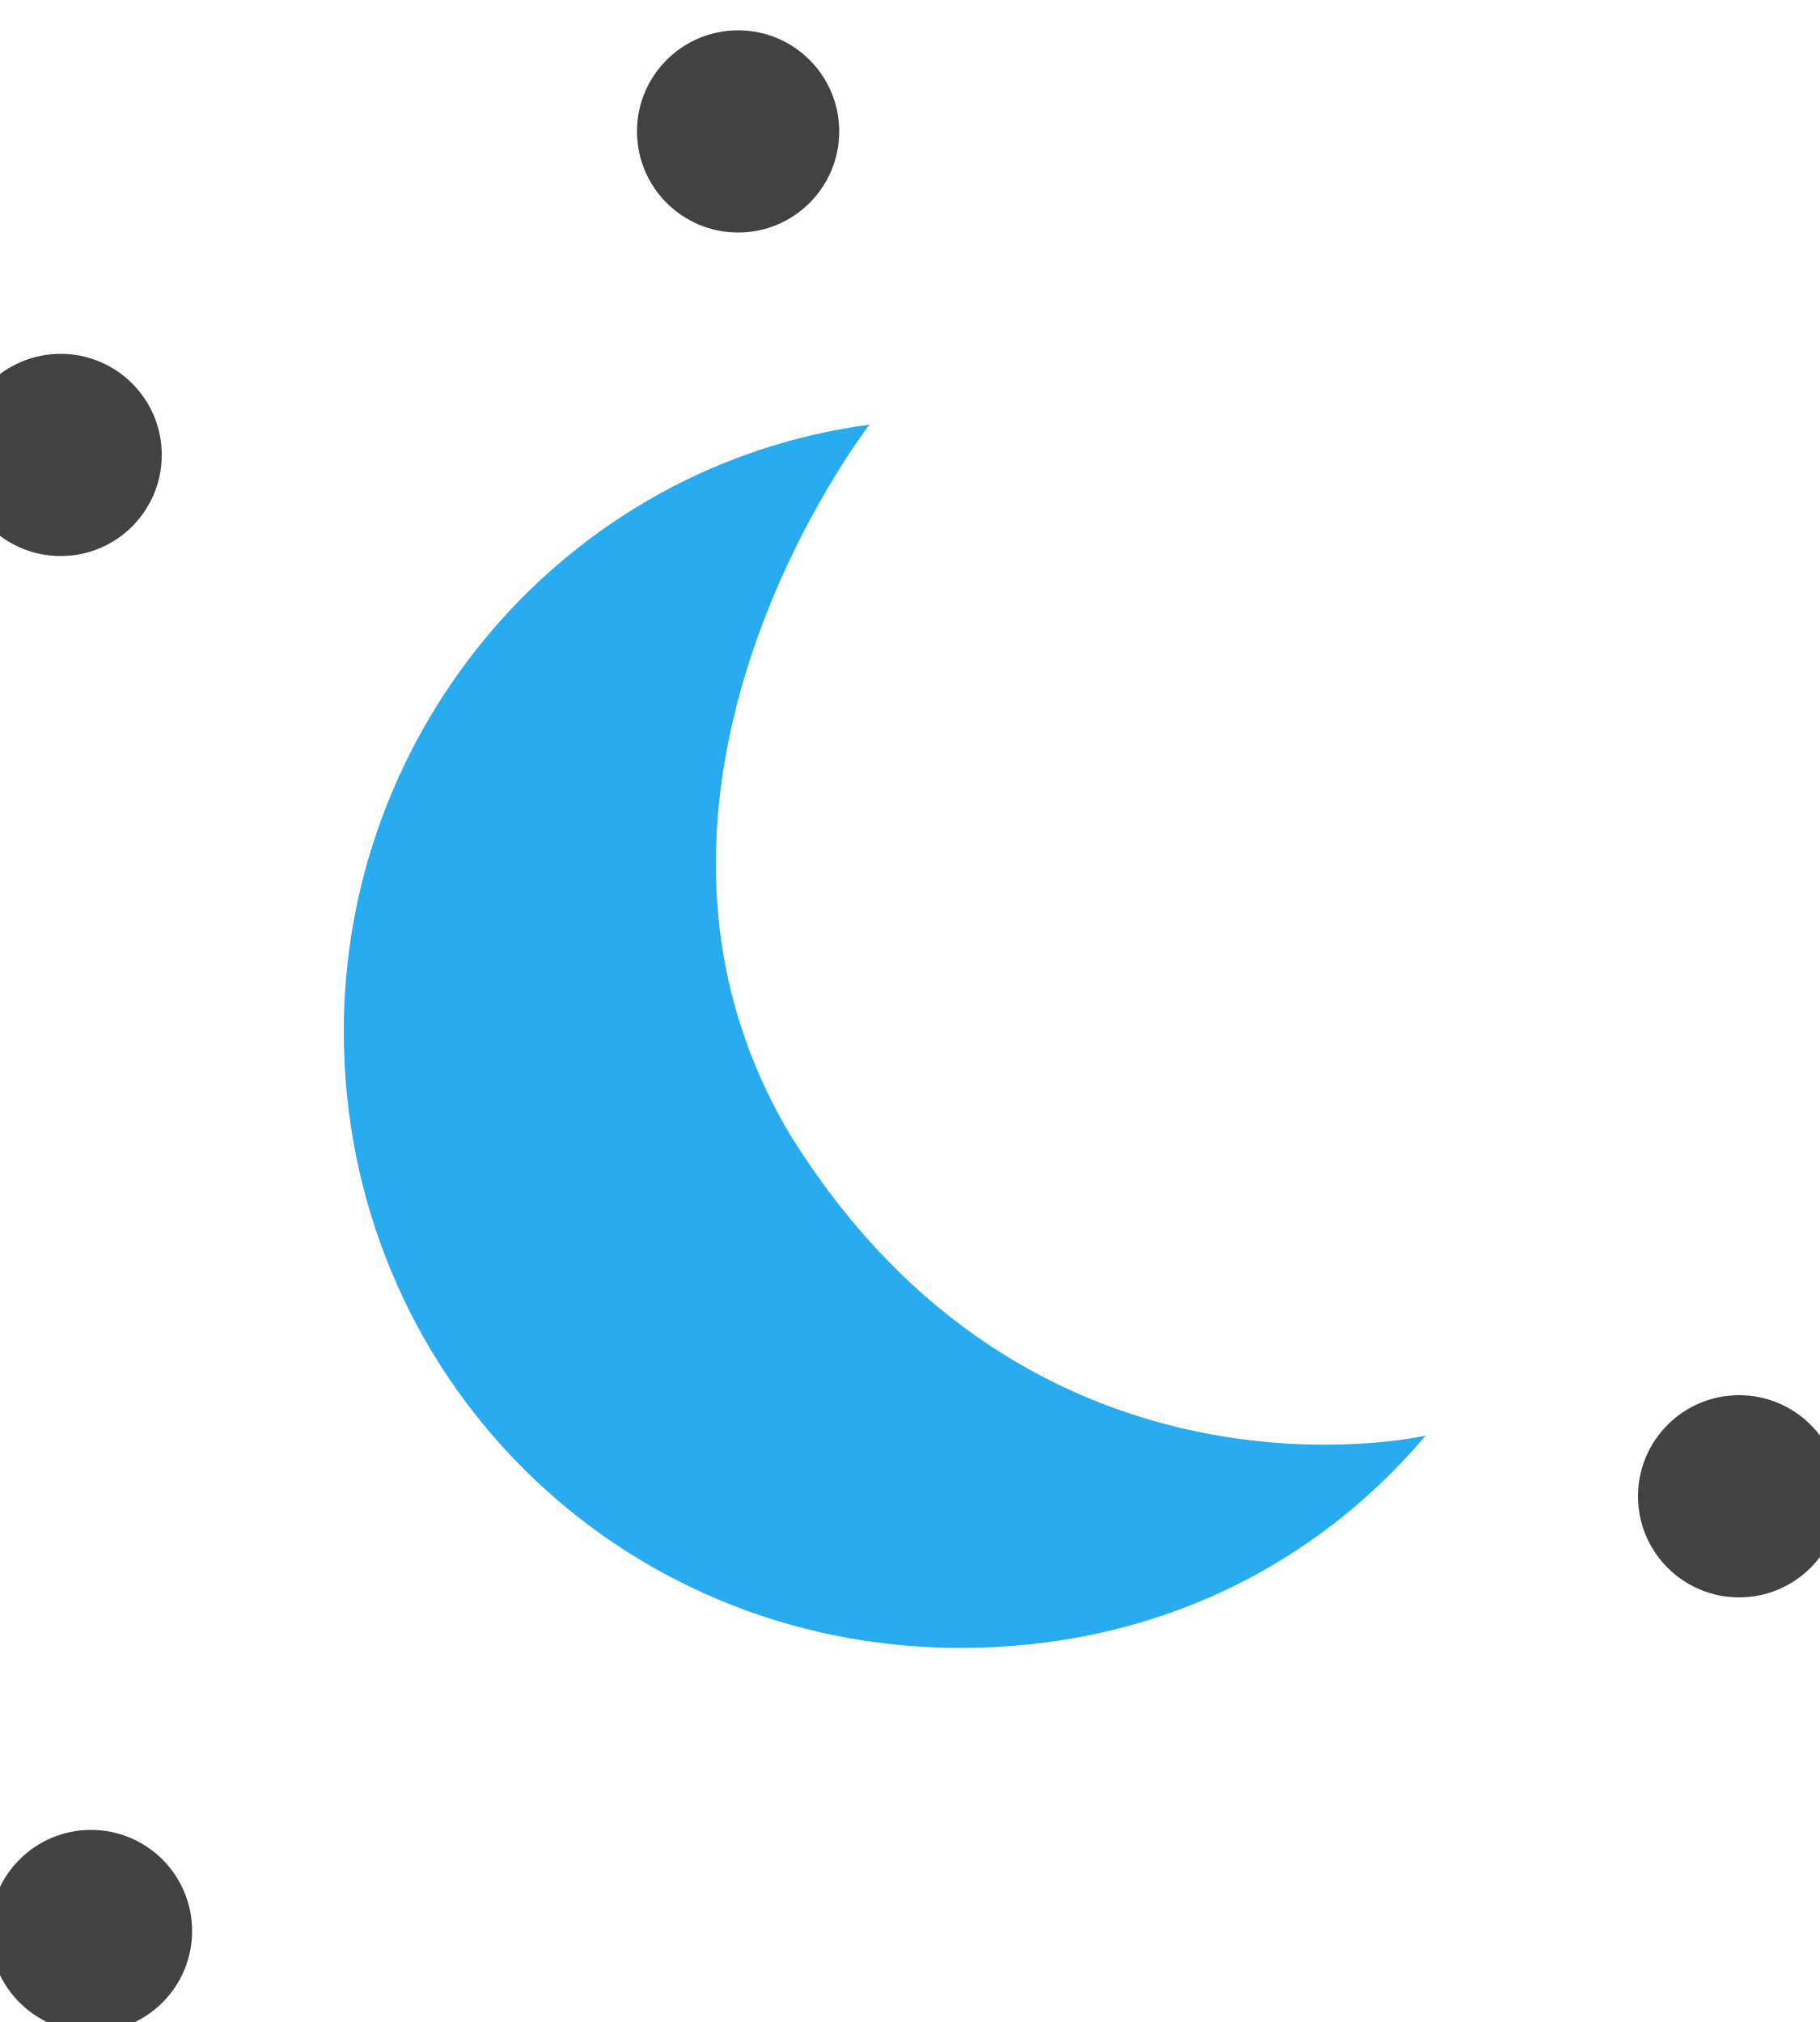
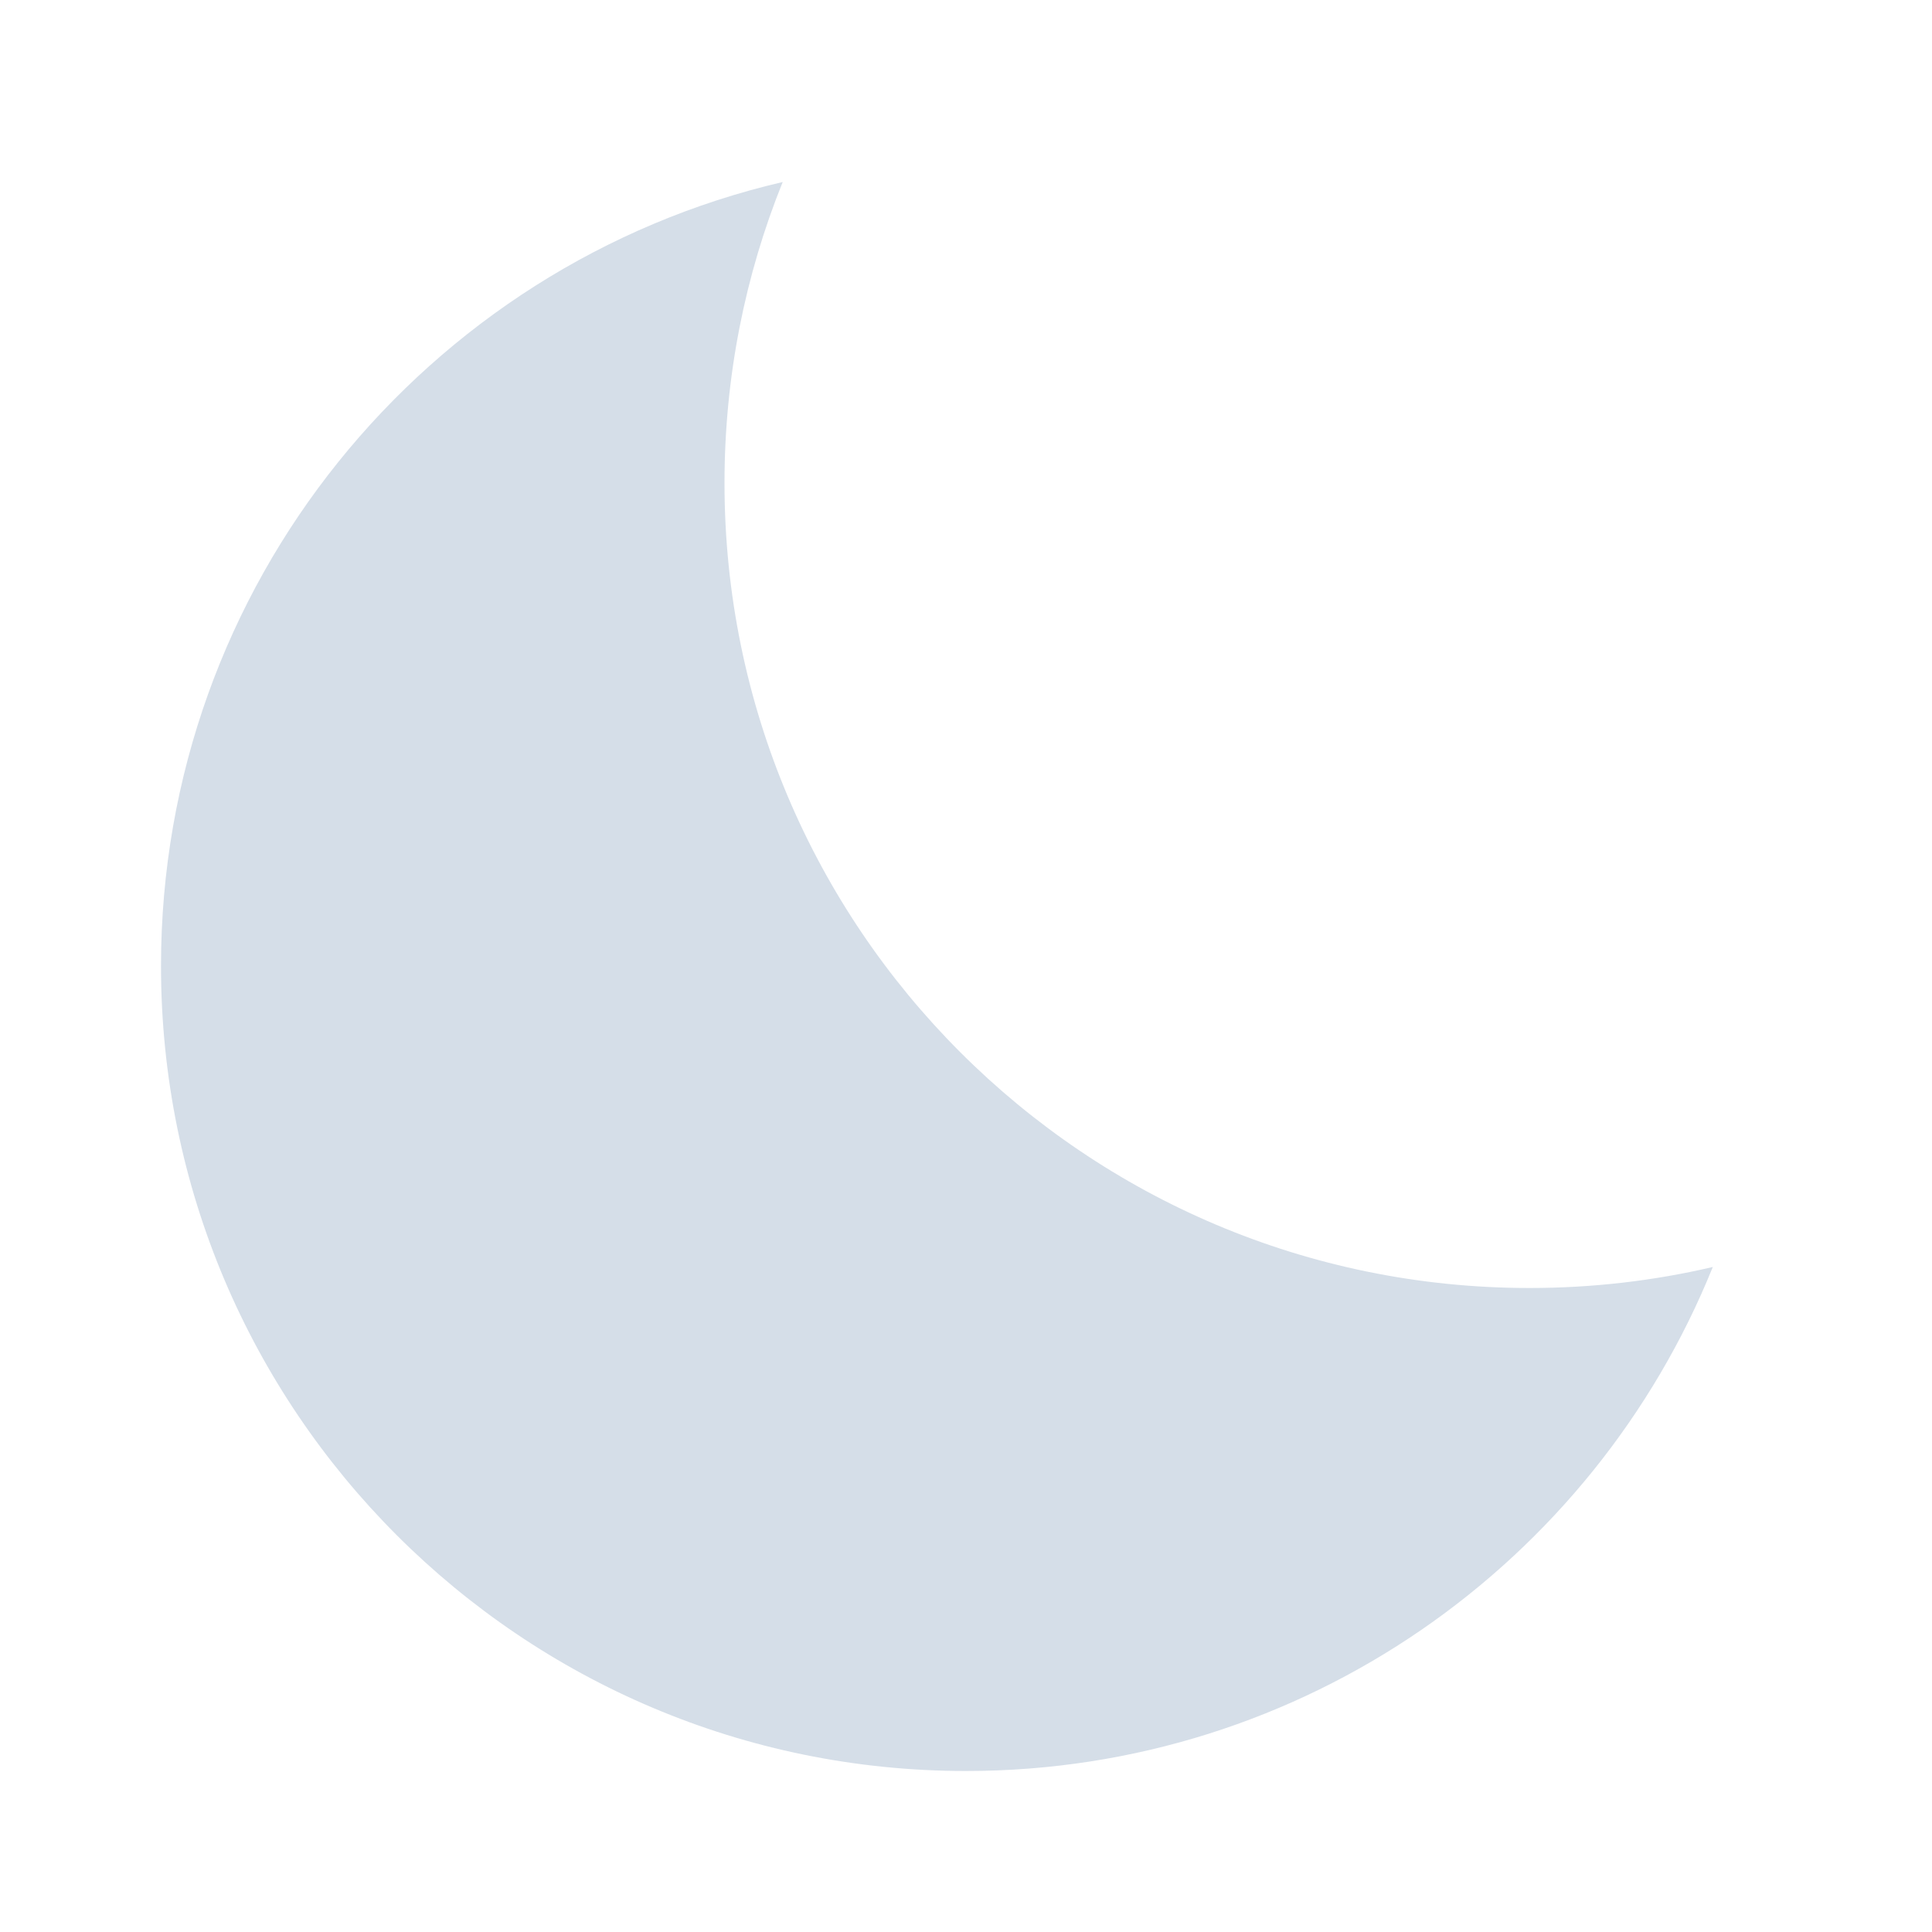
- <svg xmlns="http://www.w3.org/2000/svg" width="18px" height="20px" viewBox="0 0 18 20" version="1.1">
-   <g id="Page-1" stroke="none" stroke-width="1" fill="none" fill-rule="evenodd">
-     <g id="clear-night-colored" fill-rule="nonzero">
-       <circle id="Oval" fill="#424242" cx="0.6" cy="4.5" r="1" />
-       <circle id="Oval" fill="#424242" cx="7.3" cy="1.3" r="1" />
-       <circle id="Oval" fill="#424242" cx="0.9" cy="19.1" r="1" />
-       <circle id="Oval" fill="#424242" cx="17.2" cy="14.8" r="1" />
-       <path d="M14.1,14.2 C13,15.5 11.4,16.3 9.5,16.3 C6.1,16.3 3.4,13.6 3.4,10.2 C3.4,7.2 5.6,4.6 8.6,4.2 C8.6,4.2 5.8,7.8 7.8,11.2 C10.2,15.1 14.1,14.2 14.1,14.2 Z" id="Path" fill="#28ABEF" />
-     </g>
+ <svg xmlns="http://www.w3.org/2000/svg" version="1.1" id="clear_x5F_night" x="0px" y="0px" viewBox="0 0 24 24" enable-background="new 0 0 24 24" xml:space="preserve">
+   <g>
+     <rect fill="none" width="24" height="24" />
+     <path fill-rule="evenodd" clip-rule="evenodd" fill="#D5DEE8" d="M9,6c0,5.523,4.477,10,10,10   c0.783,0,1.546-0.09,2.277-0.261c-1.481,3.67-5.077,6.261-9.277,6.261C6.477,22,2,17.523,2,12   c0-4.739,3.297-8.709,7.723-9.739C9.257,3.416,9,4.678,9,6z" />
  </g>
</svg>
